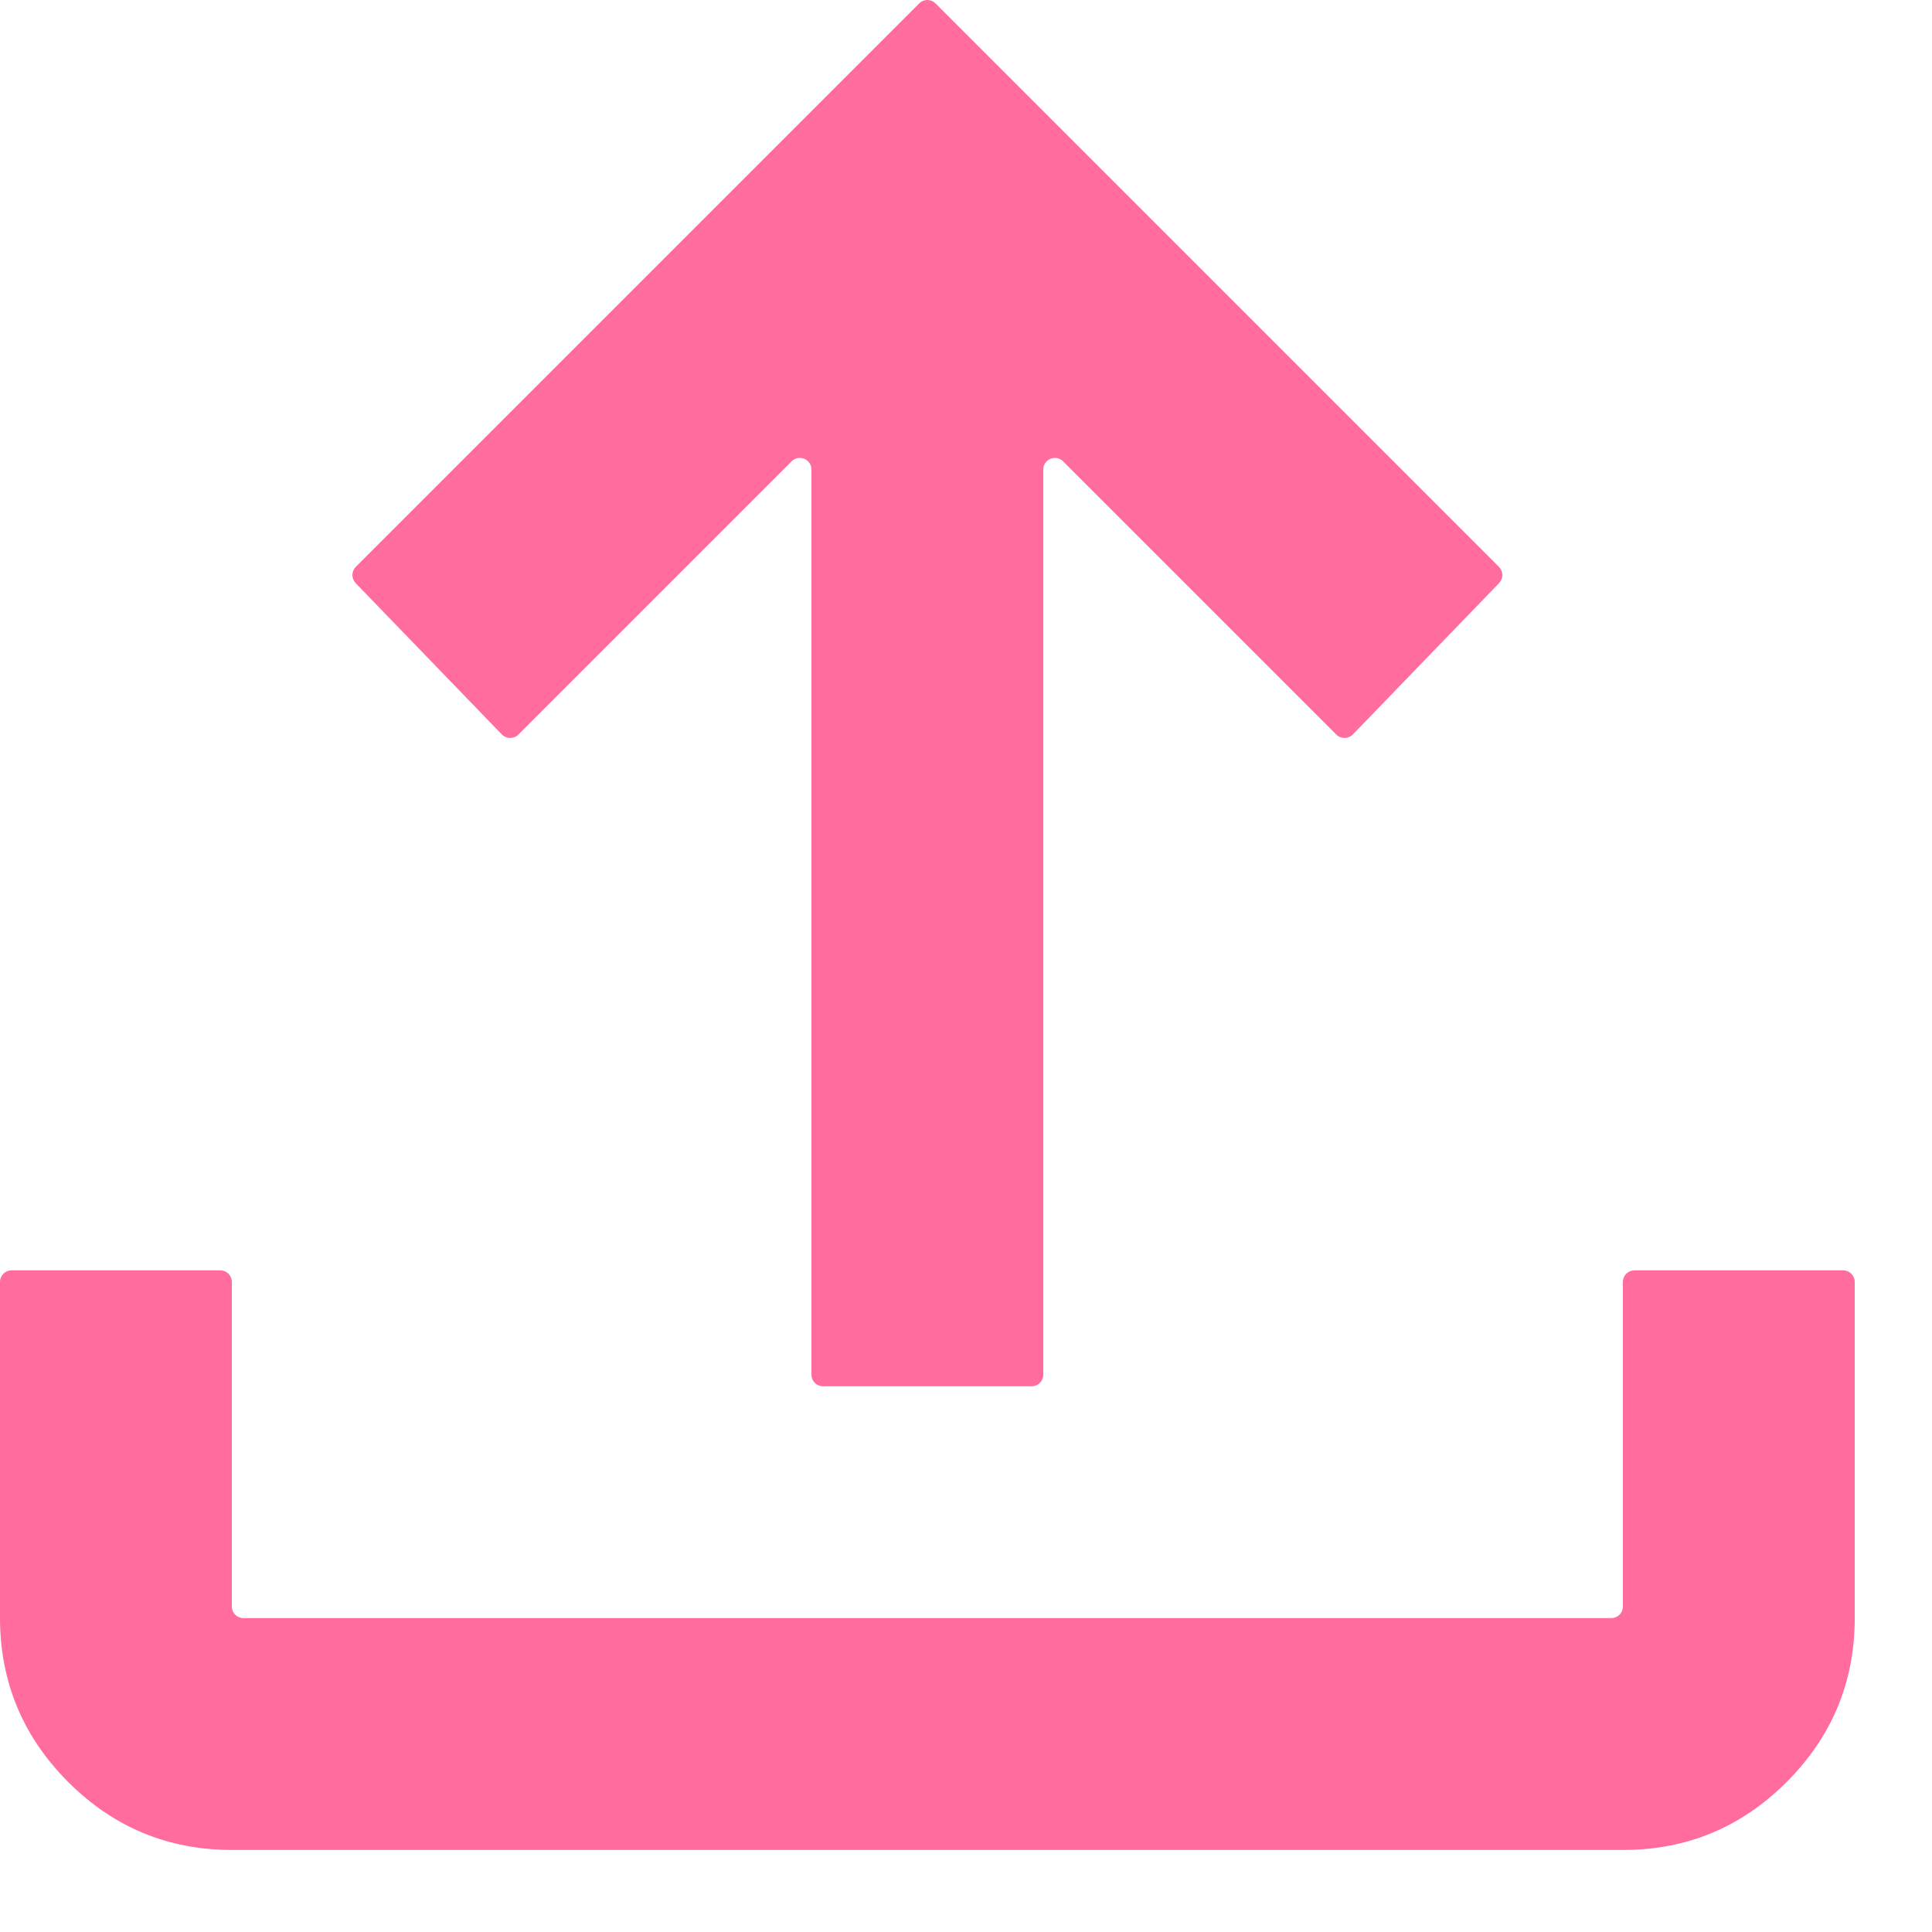
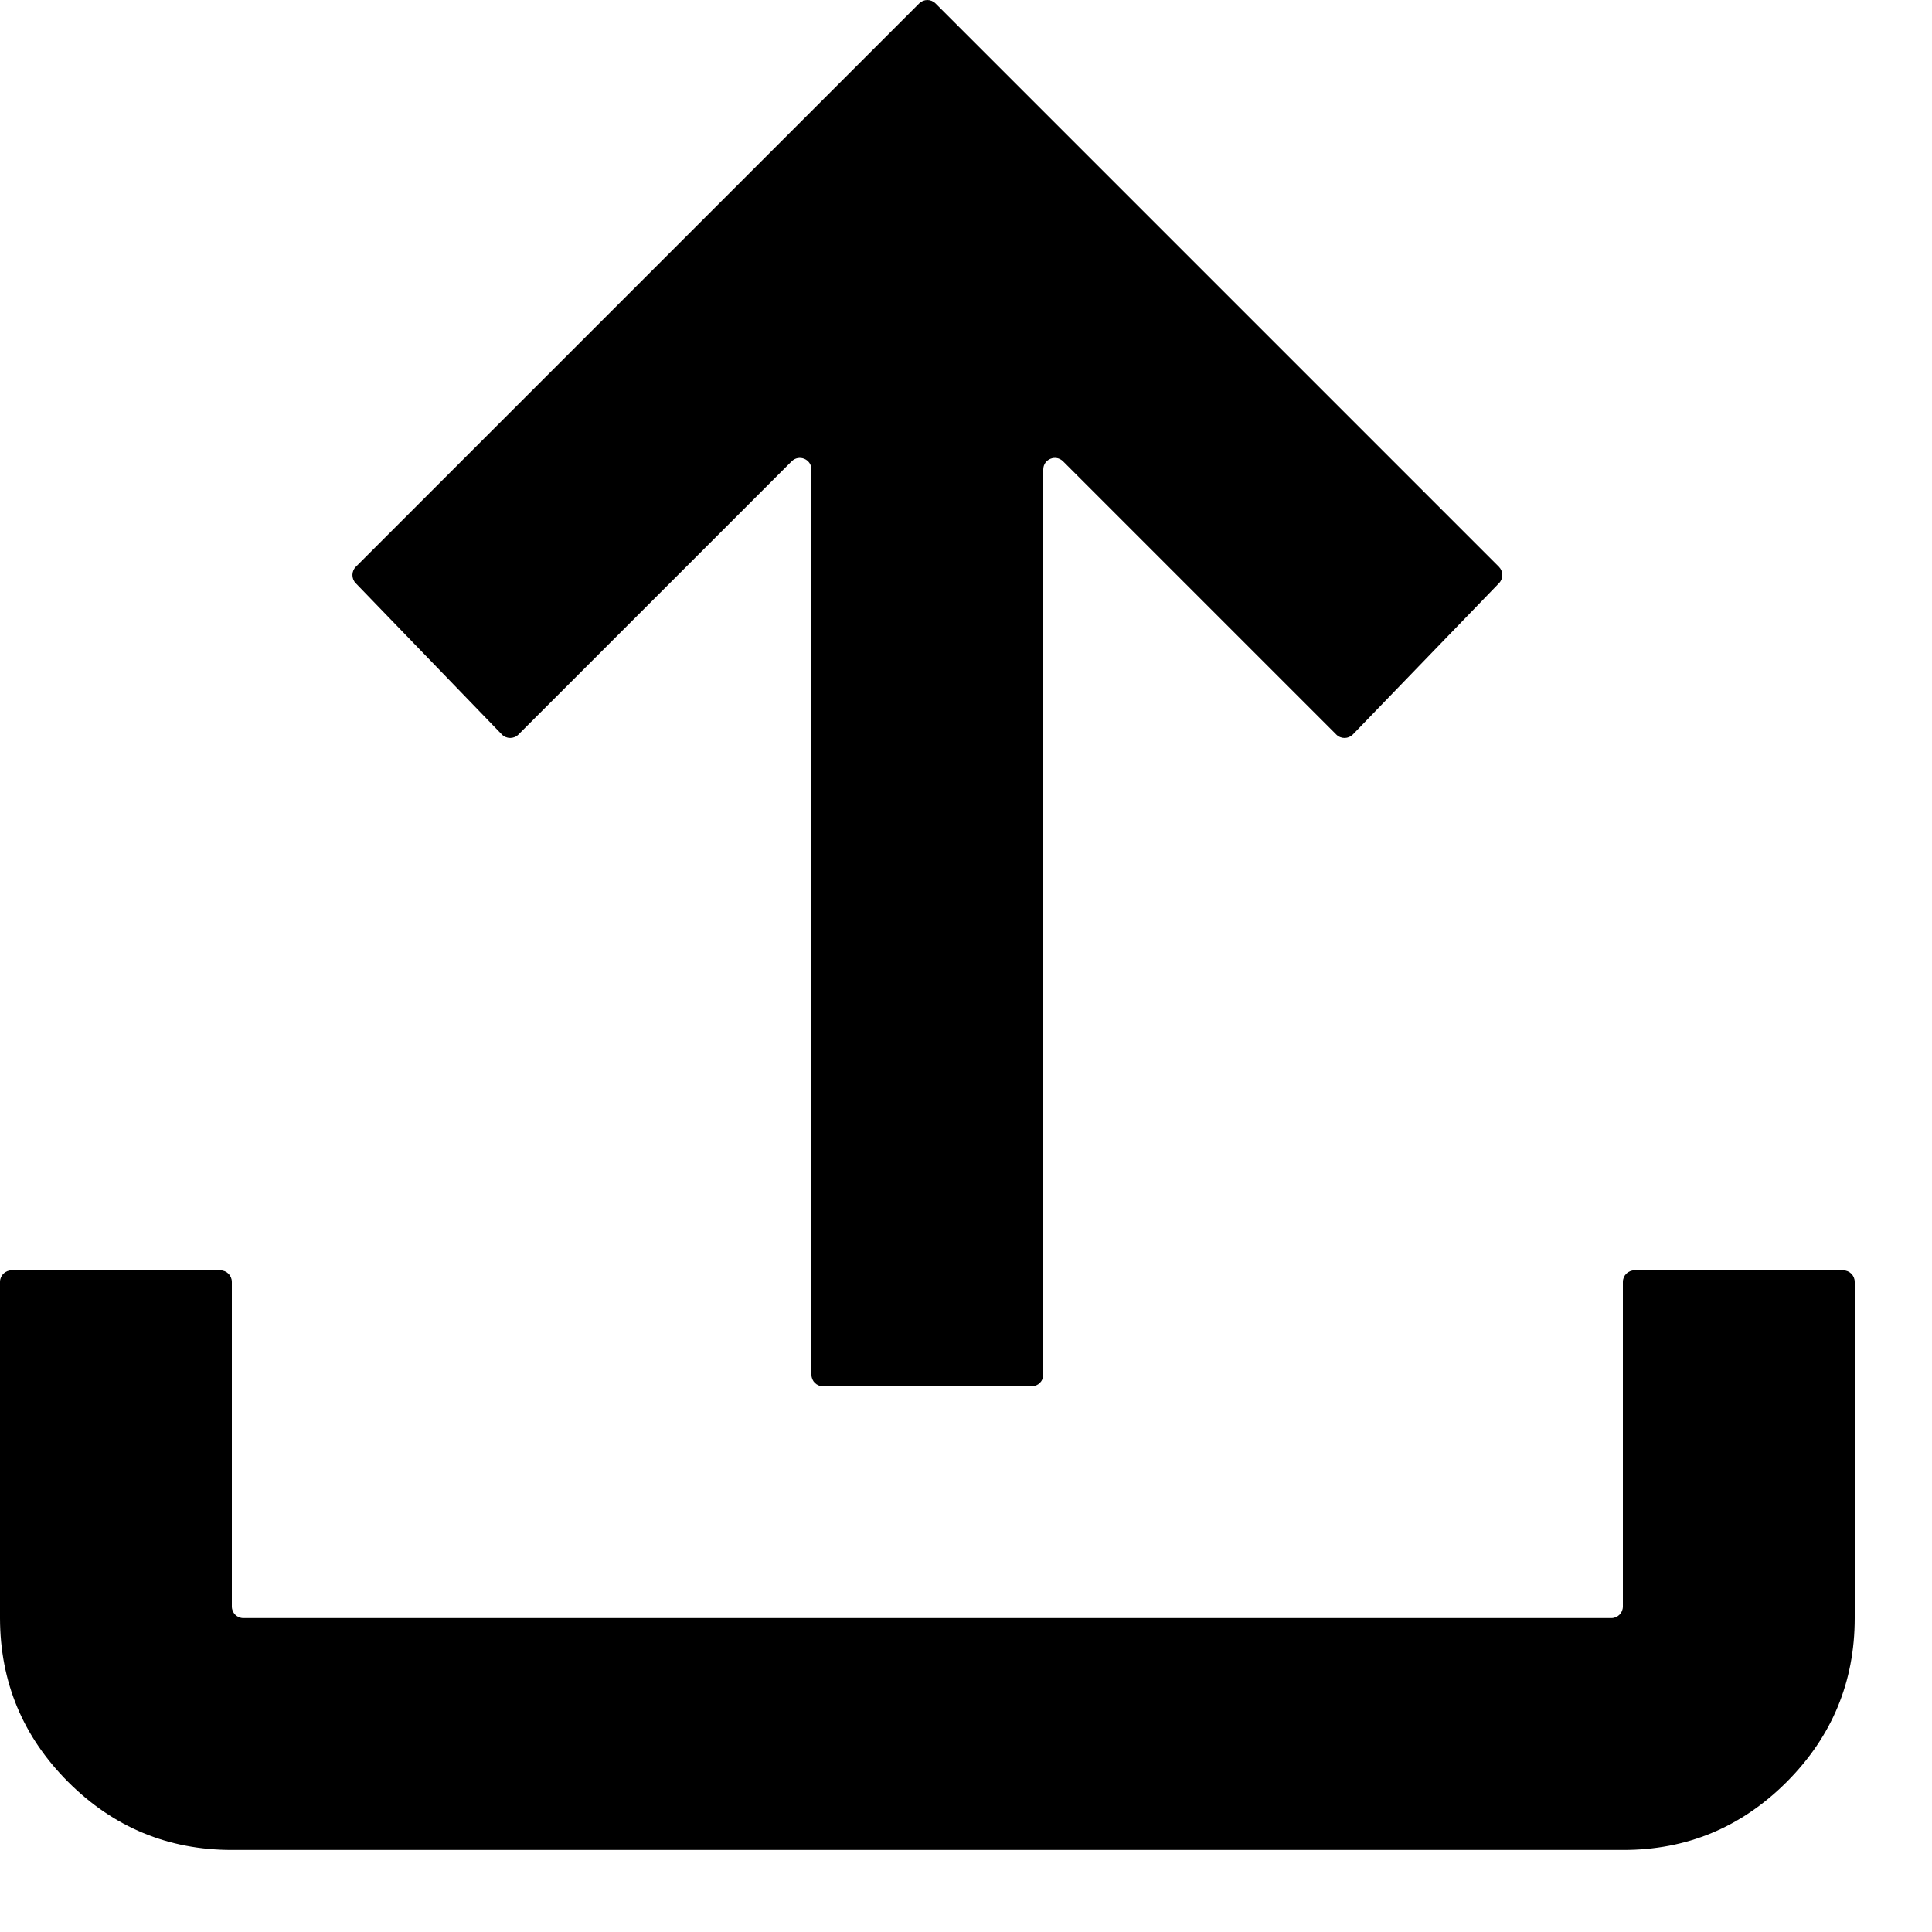
<svg xmlns="http://www.w3.org/2000/svg" width="15" height="15" viewBox="0 0 15 15" fill="none">
-   <path d="M6.39 10.763C6.34 10.763 6.3 10.723 6.3 10.673V3.645C6.3 3.565 6.203 3.525 6.146 3.582L4.025 5.703C3.989 5.739 3.931 5.738 3.896 5.702L2.761 4.527C2.727 4.491 2.728 4.435 2.763 4.4L7.136 0.027C7.172 -0.009 7.228 -0.009 7.264 0.027L11.637 4.4C11.672 4.435 11.673 4.491 11.639 4.527L10.504 5.702C10.469 5.738 10.411 5.739 10.375 5.703L8.254 3.582C8.197 3.525 8.1 3.565 8.1 3.645V10.673C8.1 10.723 8.06 10.763 8.01 10.763H6.39ZM1.8 14.363C1.305 14.363 0.881 14.187 0.529 13.835C0.177 13.482 0.001 13.059 0 12.563V9.953C0 9.903 0.04 9.863 0.09 9.863H1.71C1.76 9.863 1.8 9.903 1.8 9.953V12.473C1.8 12.523 1.84 12.563 1.89 12.563H12.51C12.56 12.563 12.6 12.523 12.6 12.473V9.953C12.6 9.903 12.64 9.863 12.69 9.863H14.31C14.36 9.863 14.4 9.903 14.4 9.953V12.563C14.4 13.058 14.224 13.482 13.872 13.835C13.52 14.187 13.096 14.364 12.6 14.363H1.8Z" fill="#FF6C9D" />
+   <path d="M6.39 10.763C6.34 10.763 6.3 10.723 6.3 10.673V3.645C6.3 3.565 6.203 3.525 6.146 3.582L4.025 5.703C3.989 5.739 3.931 5.738 3.896 5.702L2.761 4.527C2.727 4.491 2.728 4.435 2.763 4.4L7.136 0.027C7.172 -0.009 7.228 -0.009 7.264 0.027L11.637 4.4C11.672 4.435 11.673 4.491 11.639 4.527L10.504 5.702C10.469 5.738 10.411 5.739 10.375 5.703L8.254 3.582C8.197 3.525 8.1 3.565 8.1 3.645V10.673C8.1 10.723 8.06 10.763 8.01 10.763H6.39ZM1.8 14.363C1.305 14.363 0.881 14.187 0.529 13.835C0.177 13.482 0.001 13.059 0 12.563V9.953C0 9.903 0.04 9.863 0.09 9.863H1.71C1.76 9.863 1.8 9.903 1.8 9.953V12.473C1.8 12.523 1.84 12.563 1.89 12.563H12.51C12.56 12.563 12.6 12.523 12.6 12.473V9.953C12.6 9.903 12.64 9.863 12.69 9.863H14.31C14.36 9.863 14.4 9.903 14.4 9.953V12.563C14.4 13.058 14.224 13.482 13.872 13.835C13.52 14.187 13.096 14.364 12.6 14.363H1.8Z" fill="currentColor" />
</svg>
